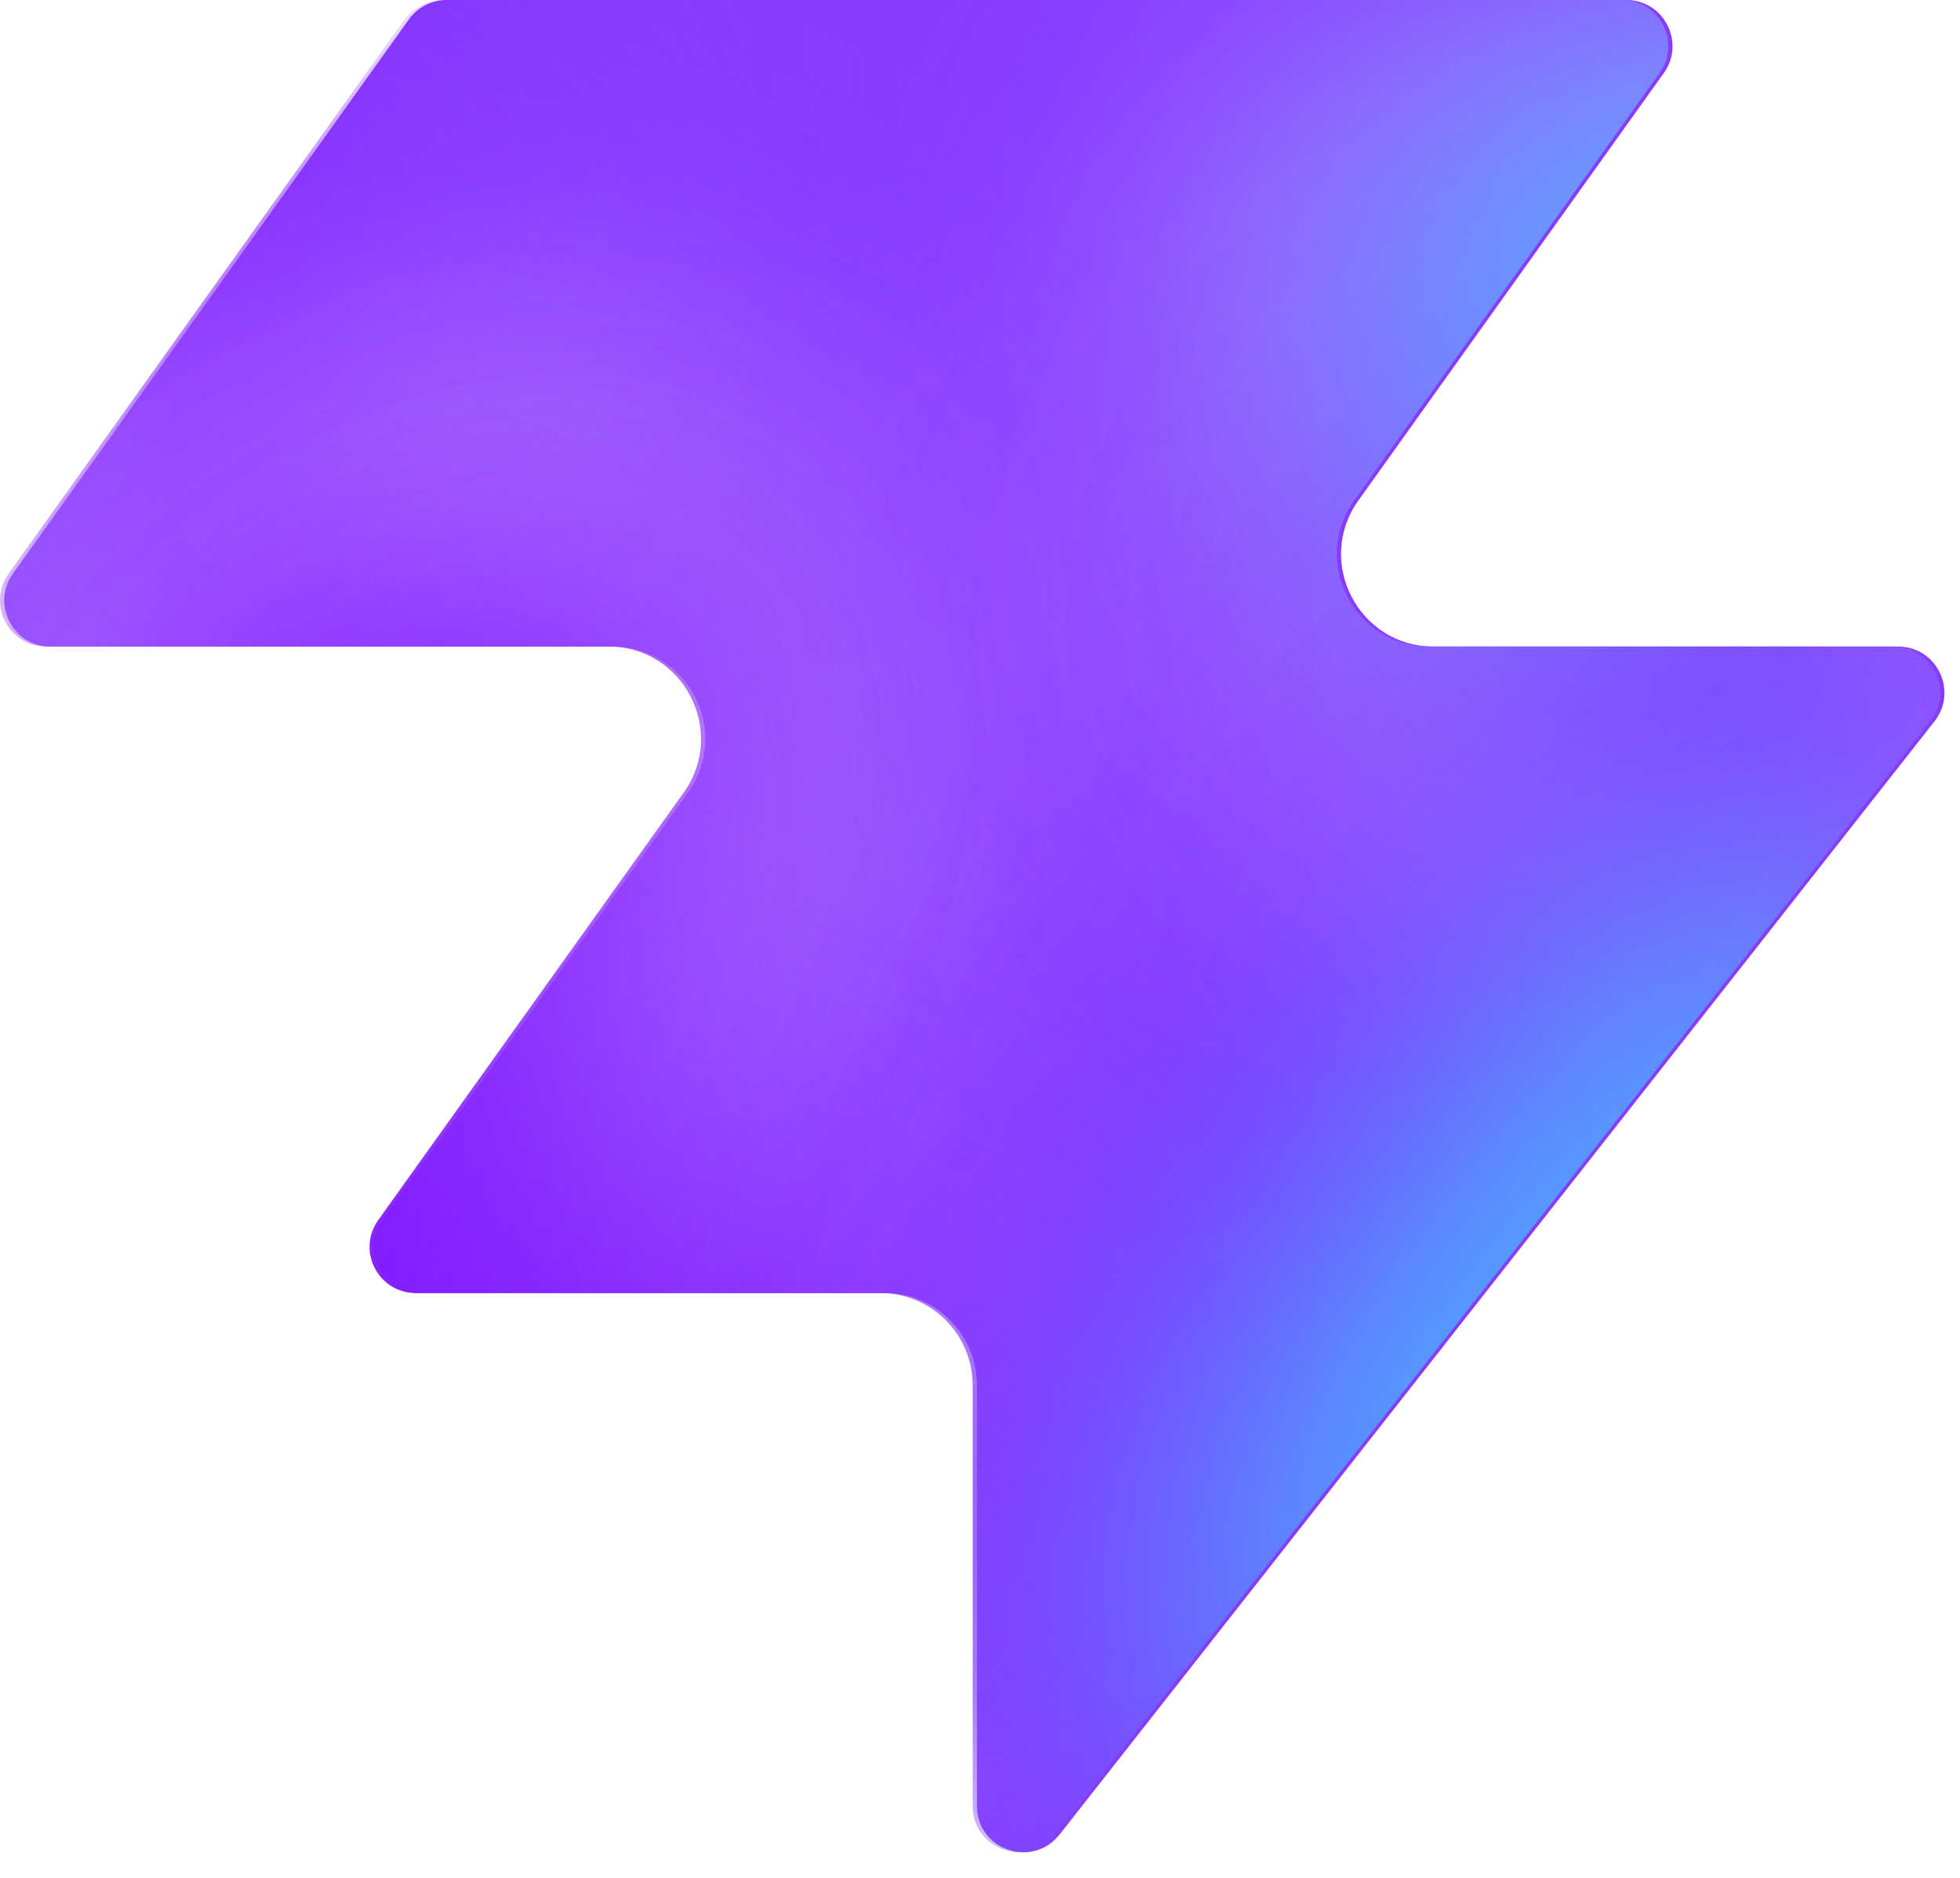
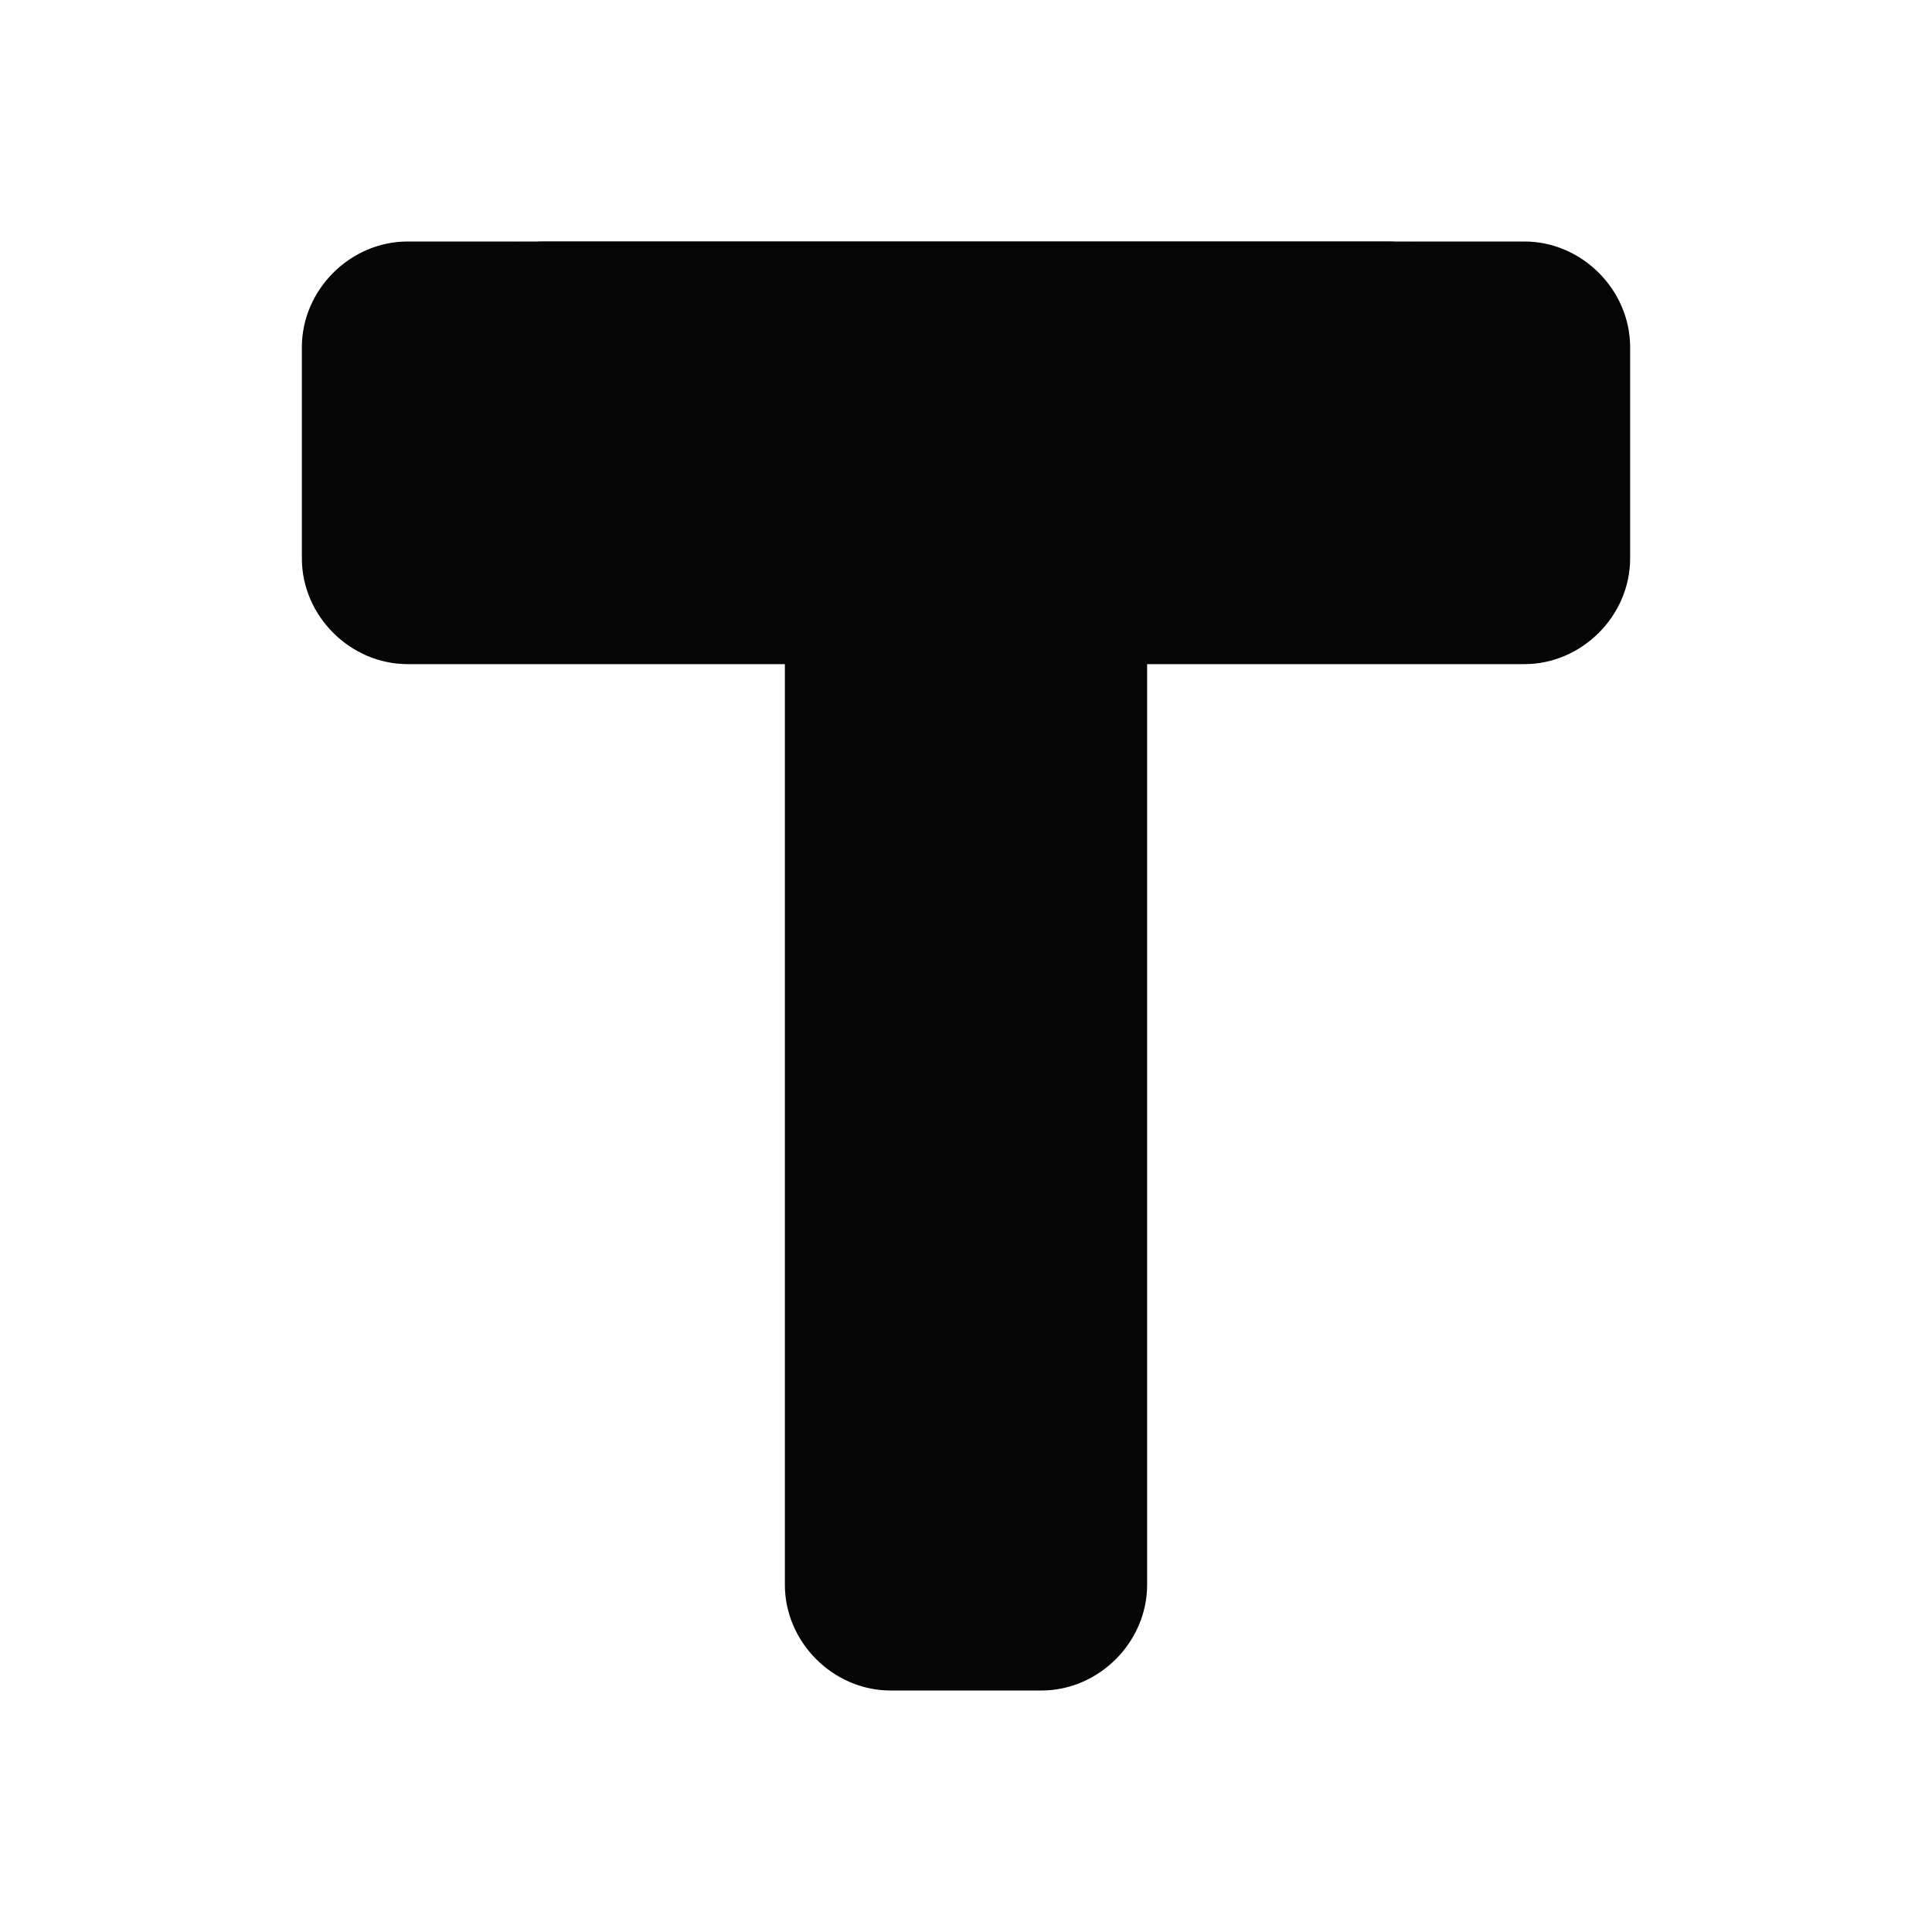
- <svg xmlns="http://www.w3.org/2000/svg" width="48" height="46" fill="none" viewBox="0 0 48 46">
-   <path fill="#863bff" d="M25.946 44.938c-.664.845-2.021.375-2.021-.698V33.937a2.26 2.26 0 0 0-2.262-2.262H10.287c-.92 0-1.456-1.04-.92-1.788l7.48-10.471c1.07-1.497 0-3.578-1.842-3.578H1.237c-.92 0-1.456-1.04-.92-1.788L10.013.474c.214-.297.556-.474.92-.474h28.894c.92 0 1.456 1.04.92 1.788l-7.48 10.471c-1.07 1.498 0 3.579 1.842 3.579h11.377c.943 0 1.473 1.088.89 1.83L25.947 44.94z" style="fill:#863bff;fill:color(display-p3 .525 .23 1);fill-opacity:1" />
-   <mask id="a" width="48" height="46" x="0" y="0" maskUnits="userSpaceOnUse" style="mask-type:alpha">
-     <path fill="#000" d="M25.842 44.938c-.664.844-2.021.375-2.021-.698V33.937a2.26 2.26 0 0 0-2.262-2.262H10.183c-.92 0-1.456-1.04-.92-1.788l7.48-10.471c1.07-1.498 0-3.579-1.842-3.579H1.133c-.92 0-1.456-1.04-.92-1.787L9.91.473c.214-.297.556-.474.92-.474h28.894c.92 0 1.456 1.04.92 1.788l-7.48 10.471c-1.07 1.498 0 3.578 1.842 3.578h11.377c.943 0 1.473 1.088.89 1.832L25.843 44.94z" style="fill:#000;fill-opacity:1" />
-   </mask>
-   <g mask="url(#a)">
-     <g filter="url(#b)">
-       <ellipse cx="5.508" cy="14.704" fill="#ede6ff" rx="5.508" ry="14.704" style="fill:#ede6ff;fill:color(display-p3 .927 .903 1);fill-opacity:1" transform="matrix(.00324 1 1 -.00324 -4.47 31.516)" />
-     </g>
-     <g filter="url(#c)">
-       <ellipse cx="10.399" cy="29.851" fill="#ede6ff" rx="10.399" ry="29.851" style="fill:#ede6ff;fill:color(display-p3 .927 .903 1);fill-opacity:1" transform="matrix(.00324 1 1 -.00324 -39.328 7.883)" />
-     </g>
-     <g filter="url(#d)">
-       <ellipse cx="5.508" cy="30.487" fill="#7e14ff" rx="5.508" ry="30.487" style="fill:#7e14ff;fill:color(display-p3 .492 .077 1);fill-opacity:1" transform="rotate(89.814 -25.913 -14.639)scale(1 -1)" />
-     </g>
-     <g filter="url(#e)">
-       <ellipse cx="5.508" cy="30.599" fill="#7e14ff" rx="5.508" ry="30.599" style="fill:#7e14ff;fill:color(display-p3 .492 .077 1);fill-opacity:1" transform="rotate(89.814 -32.644 -3.334)scale(1 -1)" />
-     </g>
-     <g filter="url(#f)">
-       <ellipse cx="5.508" cy="30.599" fill="#7e14ff" rx="5.508" ry="30.599" style="fill:#7e14ff;fill:color(display-p3 .492 .077 1);fill-opacity:1" transform="matrix(.00324 1 1 -.00324 -34.34 30.47)" />
-     </g>
-     <g filter="url(#g)">
-       <ellipse cx="14.072" cy="22.078" fill="#ede6ff" rx="14.072" ry="22.078" style="fill:#ede6ff;fill:color(display-p3 .927 .903 1);fill-opacity:1" transform="rotate(93.35 24.506 48.493)scale(-1 1)" />
-     </g>
-     <g filter="url(#h)">
-       <ellipse cx="3.47" cy="21.501" fill="#7e14ff" rx="3.47" ry="21.501" style="fill:#7e14ff;fill:color(display-p3 .492 .077 1);fill-opacity:1" transform="rotate(89.009 28.708 47.59)scale(-1 1)" />
-     </g>
-     <g filter="url(#i)">
-       <ellipse cx="3.47" cy="21.501" fill="#7e14ff" rx="3.47" ry="21.501" style="fill:#7e14ff;fill:color(display-p3 .492 .077 1);fill-opacity:1" transform="rotate(89.009 28.708 47.59)scale(-1 1)" />
-     </g>
-     <g filter="url(#j)">
-       <ellipse cx=".387" cy="8.972" fill="#7e14ff" rx="4.407" ry="29.108" style="fill:#7e14ff;fill:color(display-p3 .492 .077 1);fill-opacity:1" transform="rotate(39.51 .387 8.972)" />
-     </g>
-     <g filter="url(#k)">
-       <ellipse cx="47.523" cy="-6.092" fill="#7e14ff" rx="4.407" ry="29.108" style="fill:#7e14ff;fill:color(display-p3 .492 .077 1);fill-opacity:1" transform="rotate(37.892 47.523 -6.092)" />
-     </g>
-     <g filter="url(#l)">
-       <ellipse cx="41.412" cy="6.333" fill="#47bfff" rx="5.971" ry="9.665" style="fill:#47bfff;fill:color(display-p3 .28 .748 1);fill-opacity:1" transform="rotate(37.892 41.412 6.333)" />
-     </g>
-     <g filter="url(#m)">
-       <ellipse cx="-1.879" cy="38.332" fill="#7e14ff" rx="4.407" ry="29.108" style="fill:#7e14ff;fill:color(display-p3 .492 .077 1);fill-opacity:1" transform="rotate(37.892 -1.88 38.332)" />
-     </g>
-     <g filter="url(#n)">
-       <ellipse cx="-1.879" cy="38.332" fill="#7e14ff" rx="4.407" ry="29.108" style="fill:#7e14ff;fill:color(display-p3 .492 .077 1);fill-opacity:1" transform="rotate(37.892 -1.88 38.332)" />
-     </g>
-     <g filter="url(#o)">
-       <ellipse cx="35.651" cy="29.907" fill="#7e14ff" rx="4.407" ry="29.108" style="fill:#7e14ff;fill:color(display-p3 .492 .077 1);fill-opacity:1" transform="rotate(37.892 35.651 29.907)" />
-     </g>
-     <g filter="url(#p)">
-       <ellipse cx="38.418" cy="32.4" fill="#47bfff" rx="5.971" ry="15.297" style="fill:#47bfff;fill:color(display-p3 .28 .748 1);fill-opacity:1" transform="rotate(37.892 38.418 32.4)" />
-     </g>
-   </g>
-   <defs>
-     <filter id="b" width="60.045" height="41.654" x="-19.77" y="16.149" color-interpolation-filters="sRGB" filterUnits="userSpaceOnUse">
-       <feFlood flood-opacity="0" result="BackgroundImageFix" />
-       <feBlend in="SourceGraphic" in2="BackgroundImageFix" result="shape" />
-       <feGaussianBlur result="effect1_foregroundBlur_2002_17158" stdDeviation="7.659" />
-     </filter>
-     <filter id="c" width="90.34" height="51.437" x="-54.613" y="-7.533" color-interpolation-filters="sRGB" filterUnits="userSpaceOnUse">
-       <feFlood flood-opacity="0" result="BackgroundImageFix" />
-       <feBlend in="SourceGraphic" in2="BackgroundImageFix" result="shape" />
-       <feGaussianBlur result="effect1_foregroundBlur_2002_17158" stdDeviation="7.659" />
-     </filter>
-     <filter id="d" width="79.355" height="29.4" x="-49.64" y="2.03" color-interpolation-filters="sRGB" filterUnits="userSpaceOnUse">
-       <feFlood flood-opacity="0" result="BackgroundImageFix" />
-       <feBlend in="SourceGraphic" in2="BackgroundImageFix" result="shape" />
-       <feGaussianBlur result="effect1_foregroundBlur_2002_17158" stdDeviation="4.596" />
-     </filter>
-     <filter id="e" width="79.579" height="29.4" x="-45.045" y="20.029" color-interpolation-filters="sRGB" filterUnits="userSpaceOnUse">
-       <feFlood flood-opacity="0" result="BackgroundImageFix" />
-       <feBlend in="SourceGraphic" in2="BackgroundImageFix" result="shape" />
-       <feGaussianBlur result="effect1_foregroundBlur_2002_17158" stdDeviation="4.596" />
-     </filter>
-     <filter id="f" width="79.579" height="29.4" x="-43.513" y="21.178" color-interpolation-filters="sRGB" filterUnits="userSpaceOnUse">
-       <feFlood flood-opacity="0" result="BackgroundImageFix" />
-       <feBlend in="SourceGraphic" in2="BackgroundImageFix" result="shape" />
-       <feGaussianBlur result="effect1_foregroundBlur_2002_17158" stdDeviation="4.596" />
-     </filter>
-     <filter id="g" width="74.749" height="58.852" x="15.756" y="-17.901" color-interpolation-filters="sRGB" filterUnits="userSpaceOnUse">
-       <feFlood flood-opacity="0" result="BackgroundImageFix" />
-       <feBlend in="SourceGraphic" in2="BackgroundImageFix" result="shape" />
-       <feGaussianBlur result="effect1_foregroundBlur_2002_17158" stdDeviation="7.659" />
-     </filter>
-     <filter id="h" width="61.377" height="25.362" x="23.548" y="2.284" color-interpolation-filters="sRGB" filterUnits="userSpaceOnUse">
-       <feFlood flood-opacity="0" result="BackgroundImageFix" />
-       <feBlend in="SourceGraphic" in2="BackgroundImageFix" result="shape" />
-       <feGaussianBlur result="effect1_foregroundBlur_2002_17158" stdDeviation="4.596" />
-     </filter>
-     <filter id="i" width="61.377" height="25.362" x="23.548" y="2.284" color-interpolation-filters="sRGB" filterUnits="userSpaceOnUse">
-       <feFlood flood-opacity="0" result="BackgroundImageFix" />
-       <feBlend in="SourceGraphic" in2="BackgroundImageFix" result="shape" />
-       <feGaussianBlur result="effect1_foregroundBlur_2002_17158" stdDeviation="4.596" />
-     </filter>
-     <filter id="j" width="56.045" height="63.649" x="-27.636" y="-22.853" color-interpolation-filters="sRGB" filterUnits="userSpaceOnUse">
-       <feFlood flood-opacity="0" result="BackgroundImageFix" />
-       <feBlend in="SourceGraphic" in2="BackgroundImageFix" result="shape" />
-       <feGaussianBlur result="effect1_foregroundBlur_2002_17158" stdDeviation="4.596" />
-     </filter>
-     <filter id="k" width="54.814" height="64.646" x="20.116" y="-38.415" color-interpolation-filters="sRGB" filterUnits="userSpaceOnUse">
-       <feFlood flood-opacity="0" result="BackgroundImageFix" />
-       <feBlend in="SourceGraphic" in2="BackgroundImageFix" result="shape" />
-       <feGaussianBlur result="effect1_foregroundBlur_2002_17158" stdDeviation="4.596" />
-     </filter>
-     <filter id="l" width="33.541" height="35.313" x="24.641" y="-11.323" color-interpolation-filters="sRGB" filterUnits="userSpaceOnUse">
-       <feFlood flood-opacity="0" result="BackgroundImageFix" />
-       <feBlend in="SourceGraphic" in2="BackgroundImageFix" result="shape" />
-       <feGaussianBlur result="effect1_foregroundBlur_2002_17158" stdDeviation="4.596" />
-     </filter>
-     <filter id="m" width="54.814" height="64.646" x="-29.286" y="6.009" color-interpolation-filters="sRGB" filterUnits="userSpaceOnUse">
-       <feFlood flood-opacity="0" result="BackgroundImageFix" />
-       <feBlend in="SourceGraphic" in2="BackgroundImageFix" result="shape" />
-       <feGaussianBlur result="effect1_foregroundBlur_2002_17158" stdDeviation="4.596" />
-     </filter>
-     <filter id="n" width="54.814" height="64.646" x="-29.286" y="6.009" color-interpolation-filters="sRGB" filterUnits="userSpaceOnUse">
-       <feFlood flood-opacity="0" result="BackgroundImageFix" />
-       <feBlend in="SourceGraphic" in2="BackgroundImageFix" result="shape" />
-       <feGaussianBlur result="effect1_foregroundBlur_2002_17158" stdDeviation="4.596" />
-     </filter>
-     <filter id="o" width="54.814" height="64.646" x="8.244" y="-2.416" color-interpolation-filters="sRGB" filterUnits="userSpaceOnUse">
-       <feFlood flood-opacity="0" result="BackgroundImageFix" />
-       <feBlend in="SourceGraphic" in2="BackgroundImageFix" result="shape" />
-       <feGaussianBlur result="effect1_foregroundBlur_2002_17158" stdDeviation="4.596" />
-     </filter>
-     <filter id="p" width="39.409" height="43.623" x="18.713" y="10.588" color-interpolation-filters="sRGB" filterUnits="userSpaceOnUse">
-       <feFlood flood-opacity="0" result="BackgroundImageFix" />
-       <feBlend in="SourceGraphic" in2="BackgroundImageFix" result="shape" />
-       <feGaussianBlur result="effect1_foregroundBlur_2002_17158" stdDeviation="4.596" />
-     </filter>
-   </defs>
+ <svg xmlns="http://www.w3.org/2000/svg" viewBox="0 0 64 64" role="img" aria-label="T">
+   <path fill="#050505" d="M10 11.5C10 9.6 11.6 8 13.5 8h37C52.4 8 54 9.6 54 11.5v7c0 1.9-1.6 3.5-3.5 3.5H38v30.5c0 1.9-1.6 3.5-3.5 3.5h-5c-1.9 0-3.5-1.6-3.5-3.5V22H13.5c-1.9 0-3.5-1.6-3.5-3.5v-7Z" />
+   <path fill="#050505" d="M18 8h28c1.2 0 2.1 1 1.8 2.2l-1 4.2c-.2.9-1 1.6-1.9 1.6H19.1c-.9 0-1.7-.7-1.9-1.6l-1-4.2C15.9 9 16.8 8 18 8Z" opacity=".88" />
</svg>
